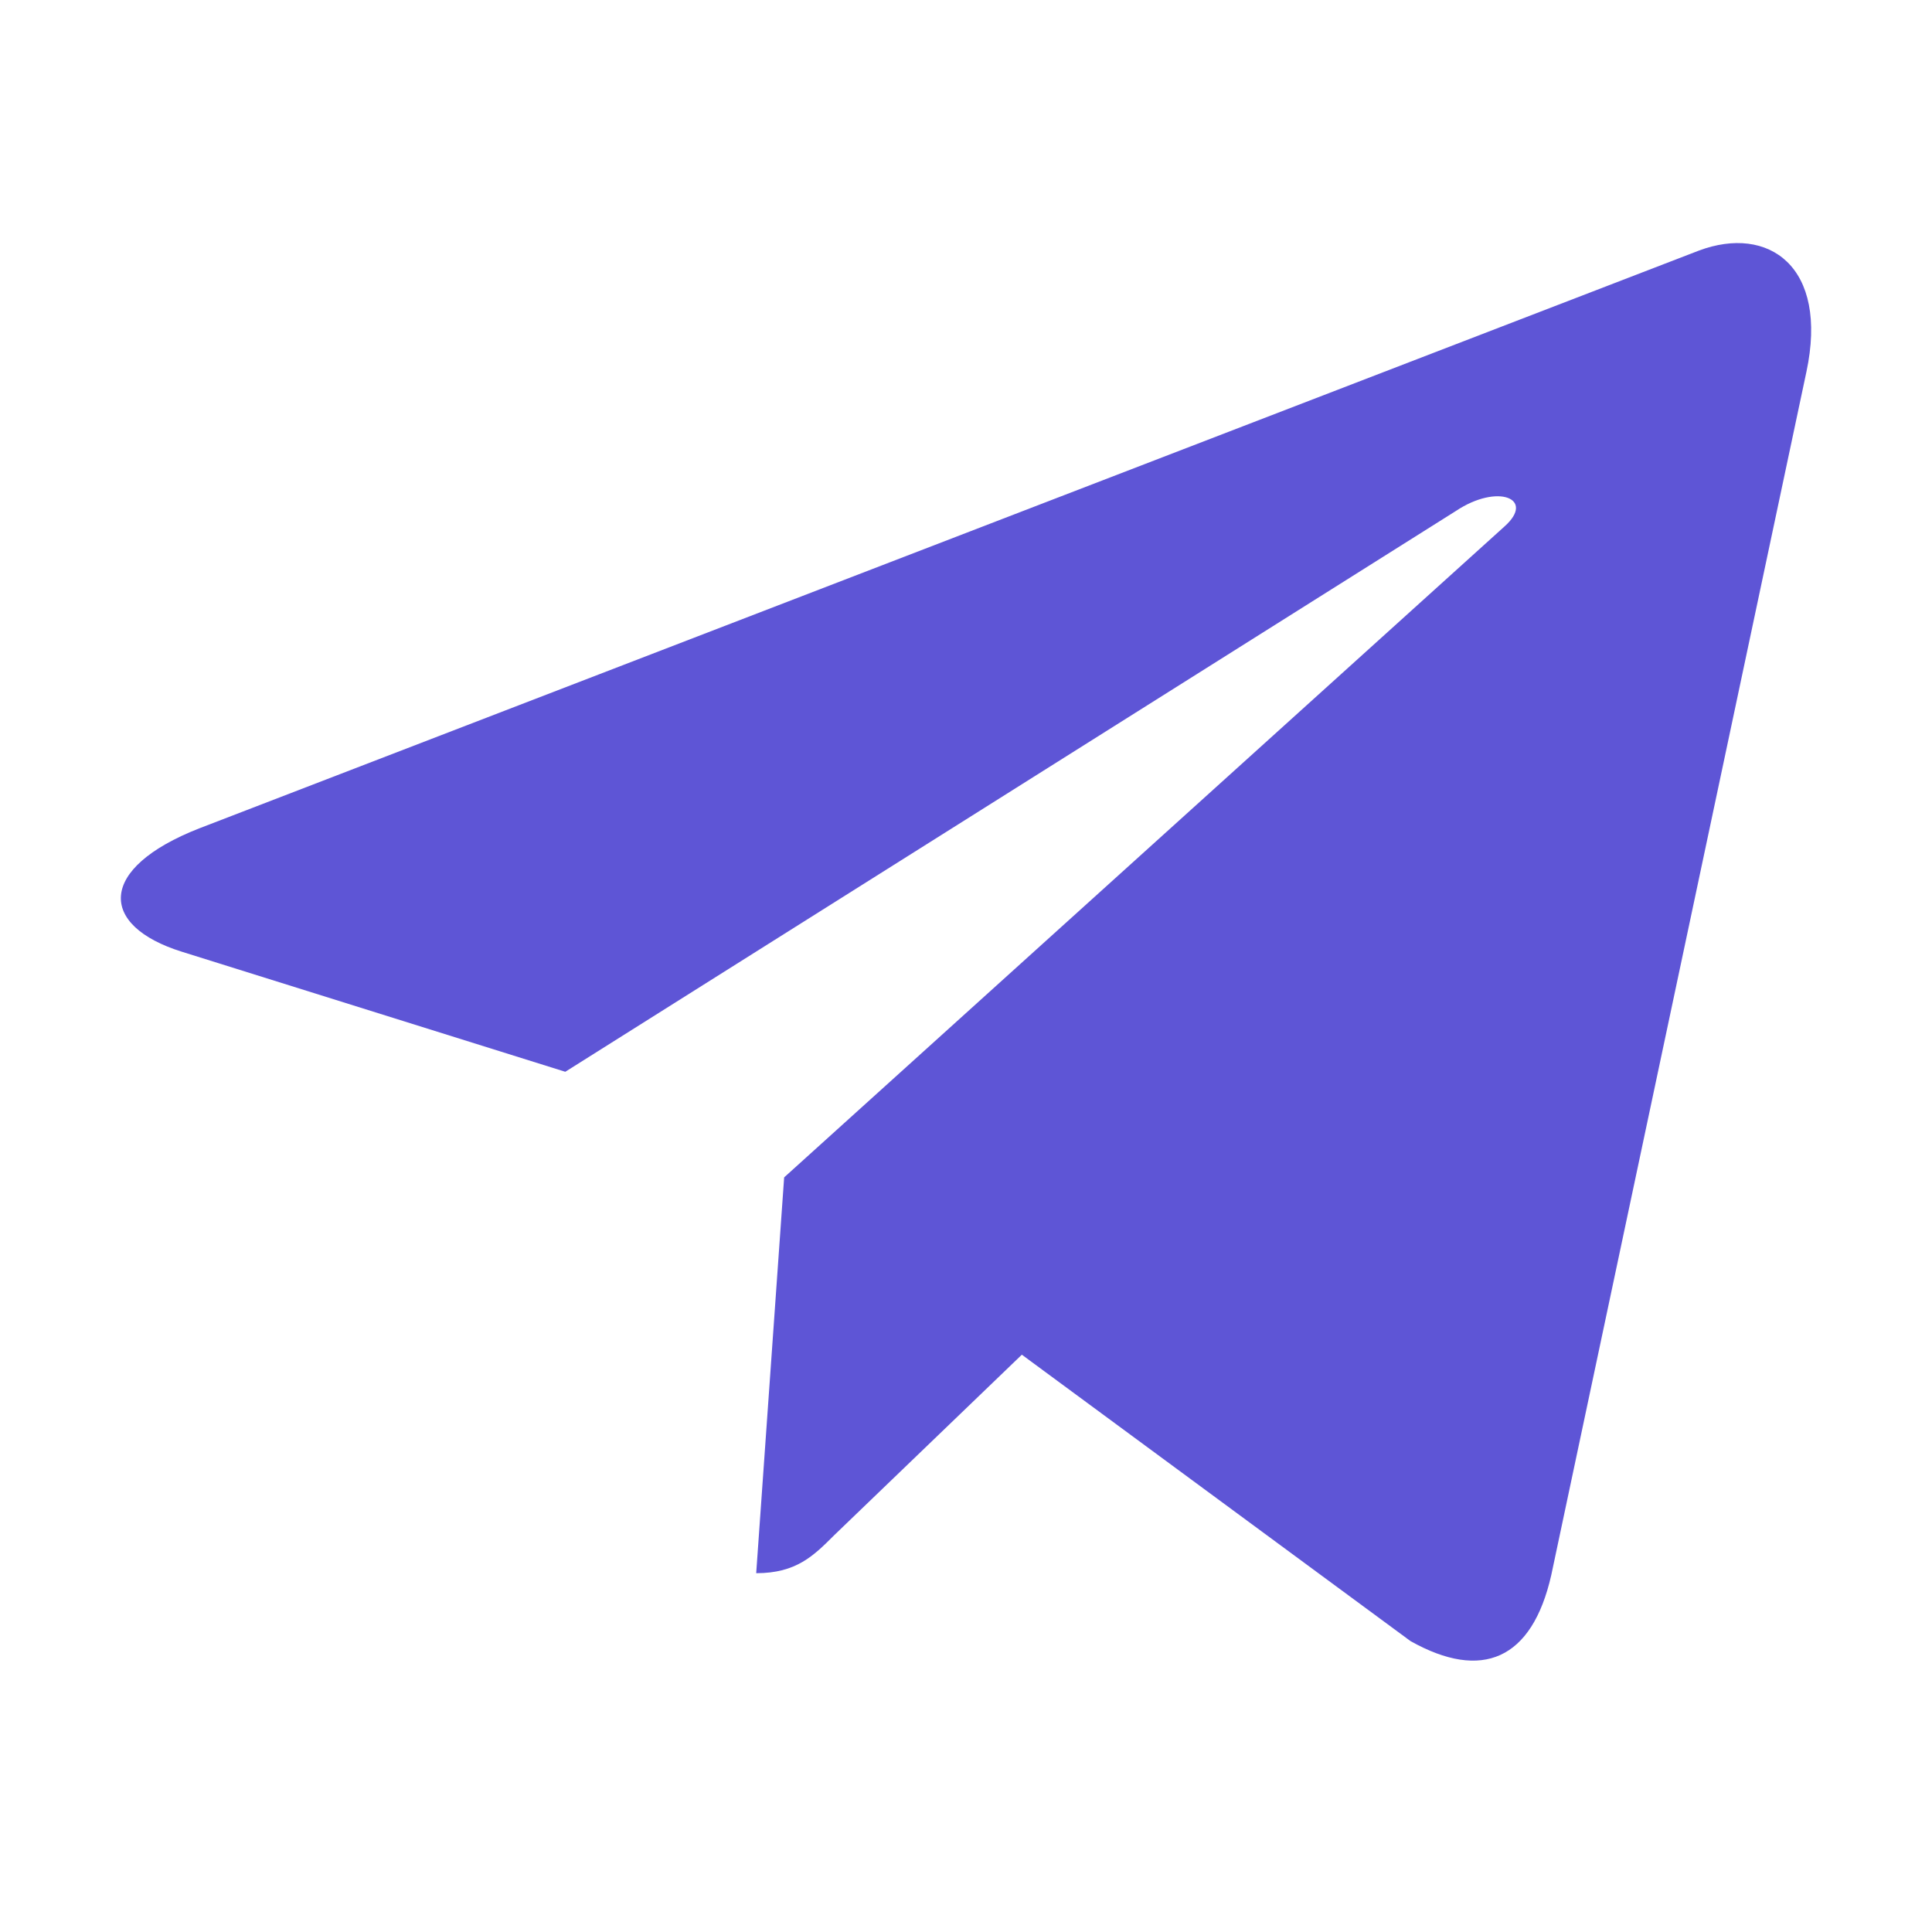
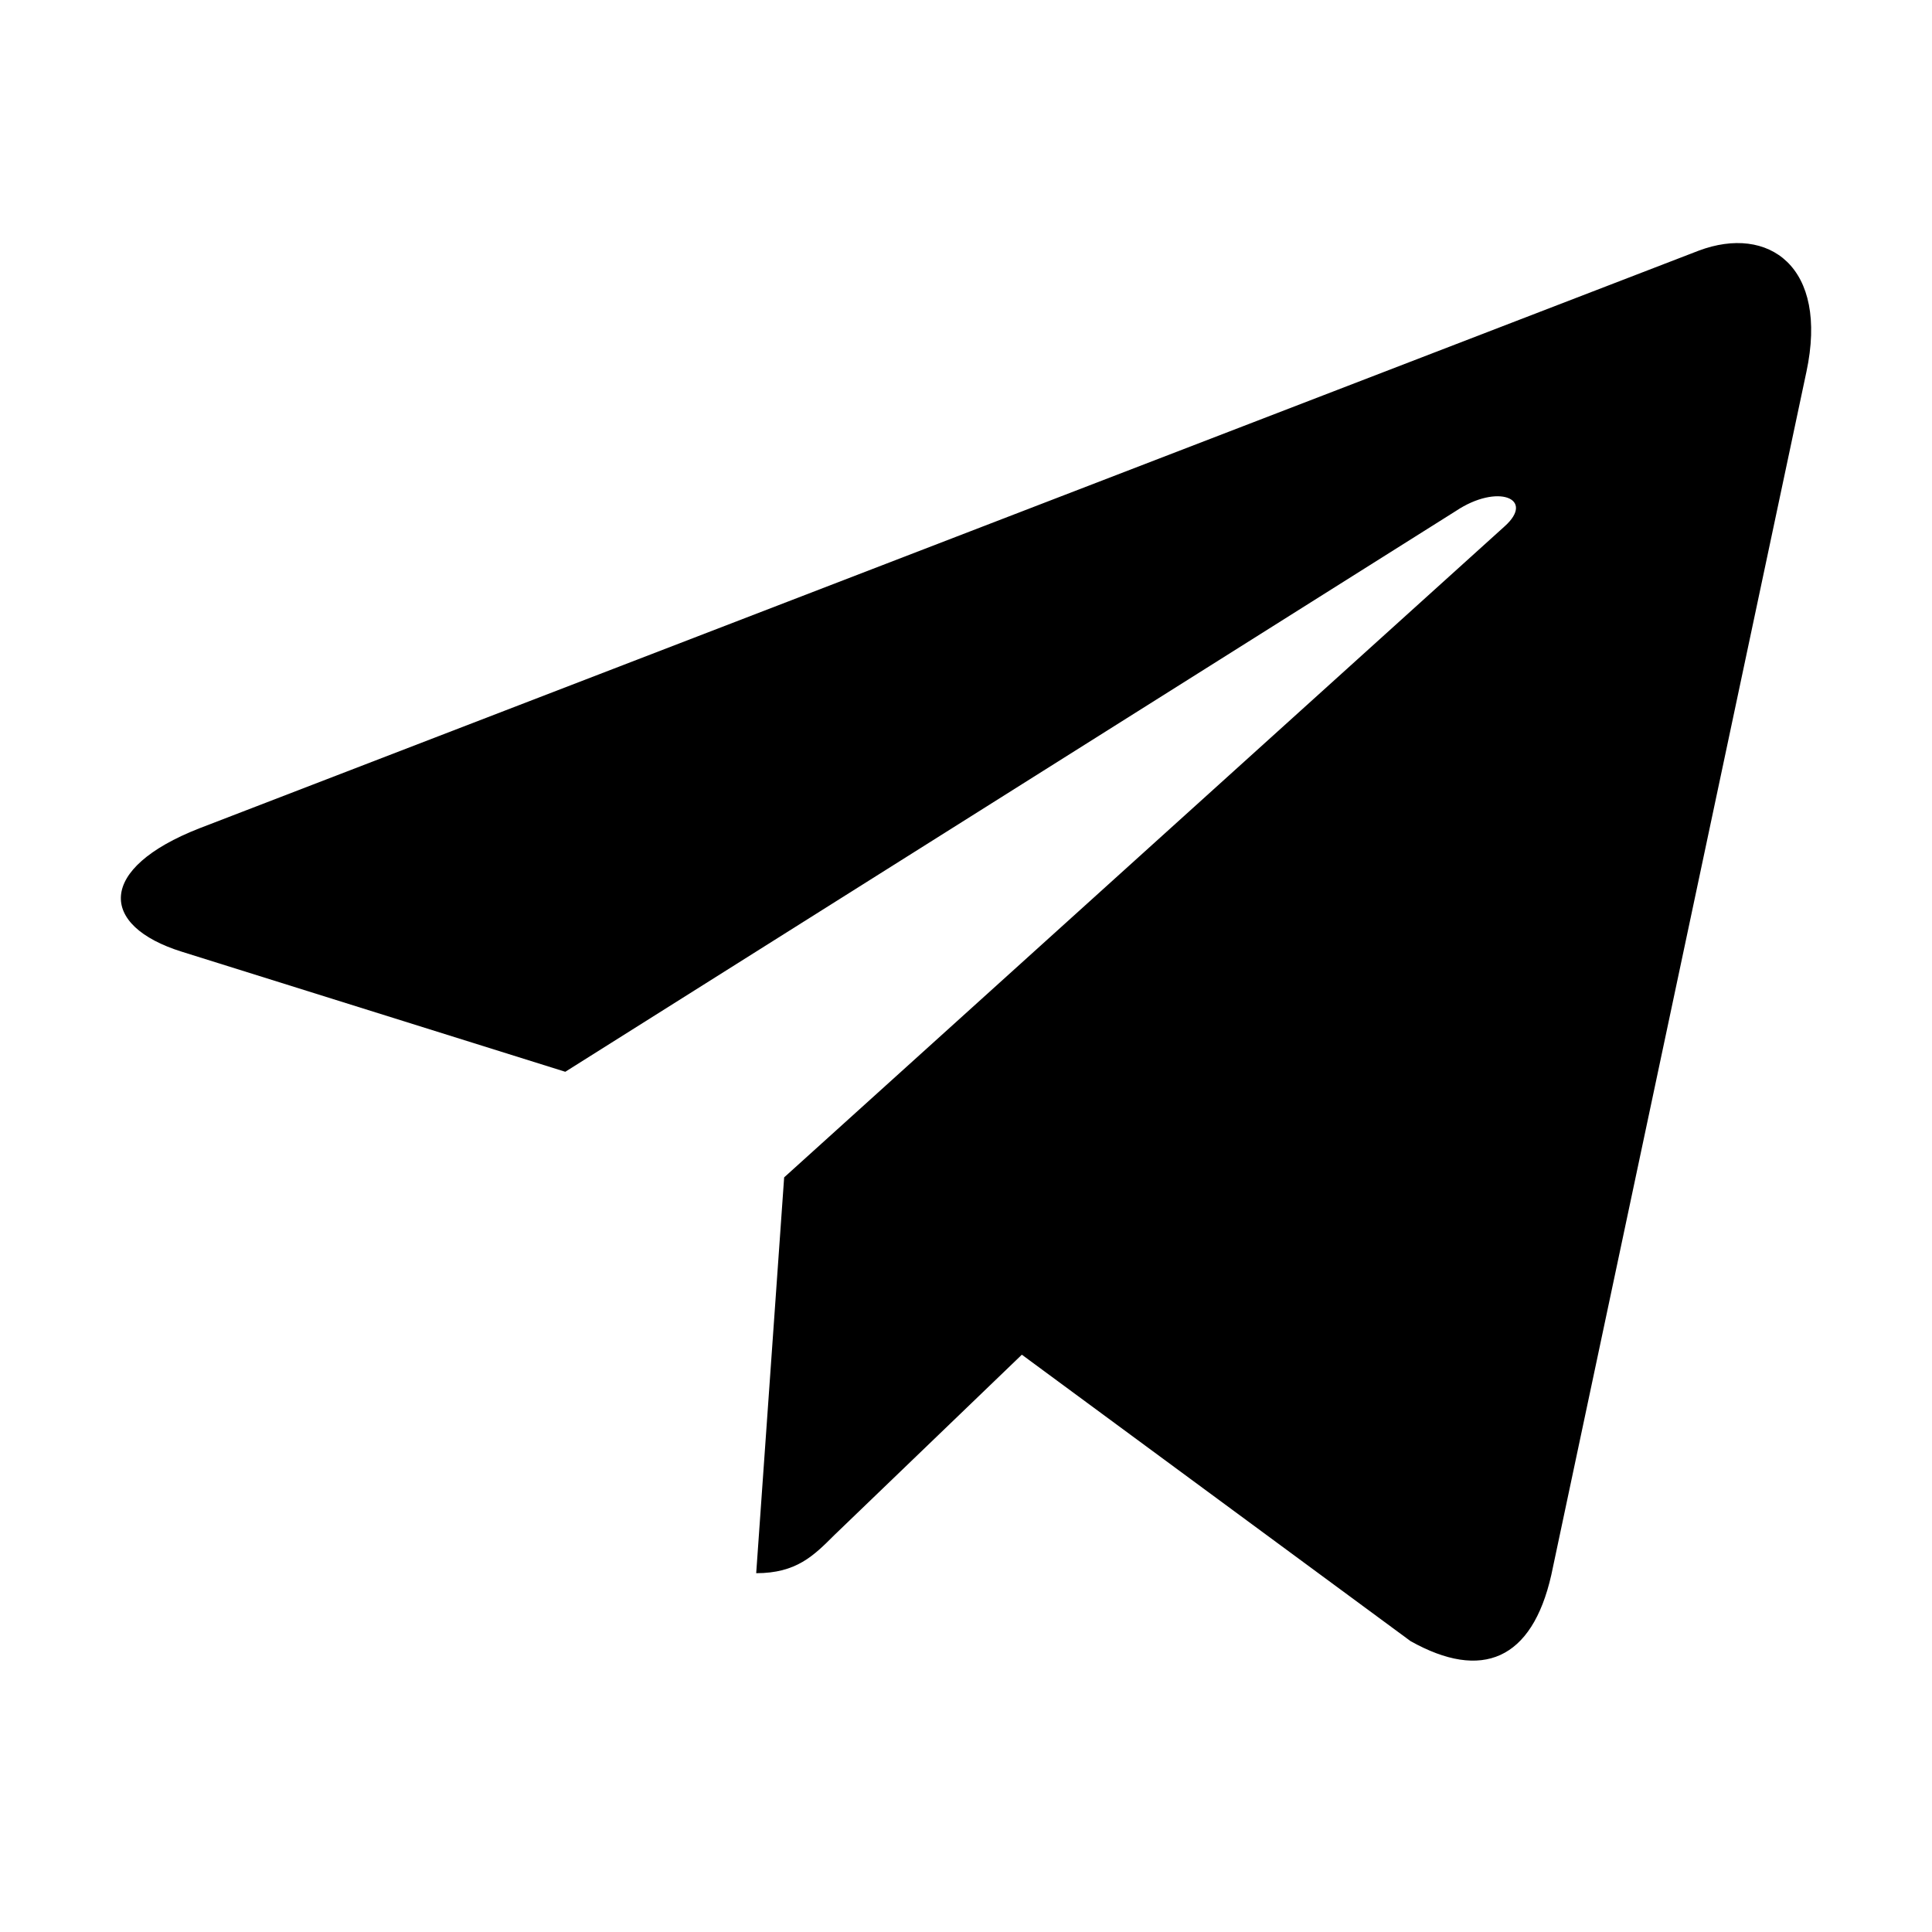
- <svg xmlns="http://www.w3.org/2000/svg" fill="#5e55d6" width="800px" height="800px" viewBox="0 0 32 32">
-   <g id="SVGRepo_bgCarrier" stroke-width="0" />
-   <g id="SVGRepo_tracerCarrier" stroke-linecap="round" stroke-linejoin="round" />
-   <g id="SVGRepo_iconCarrier">
-     <path d="M29.919 6.163l-4.225 19.925c-0.319 1.406-1.15 1.756-2.331 1.094l-6.438-4.744-3.106 2.988c-0.344 0.344-0.631 0.631-1.294 0.631l0.463-6.556 11.931-10.781c0.519-0.462-0.113-0.719-0.806-0.256l-14.75 9.288-6.35-1.988c-1.381-0.431-1.406-1.381 0.288-2.044l24.837-9.569c1.15-0.431 2.156 0.256 1.781 2.013z" />
-   </g>
+ <svg xmlns="http://www.w3.org/2000/svg" width="800px" height="800px" viewBox="0 0 32 32">
+   <path d="M29.919 6.163l-4.225 19.925c-0.319 1.406-1.15 1.756-2.331 1.094l-6.438-4.744-3.106 2.988c-0.344 0.344-0.631 0.631-1.294 0.631l0.463-6.556 11.931-10.781c0.519-0.462-0.113-0.719-0.806-0.256l-14.75 9.288-6.35-1.988c-1.381-0.431-1.406-1.381 0.288-2.044l24.837-9.569c1.15-0.431 2.156 0.256 1.781 2.013z" />
</svg>
